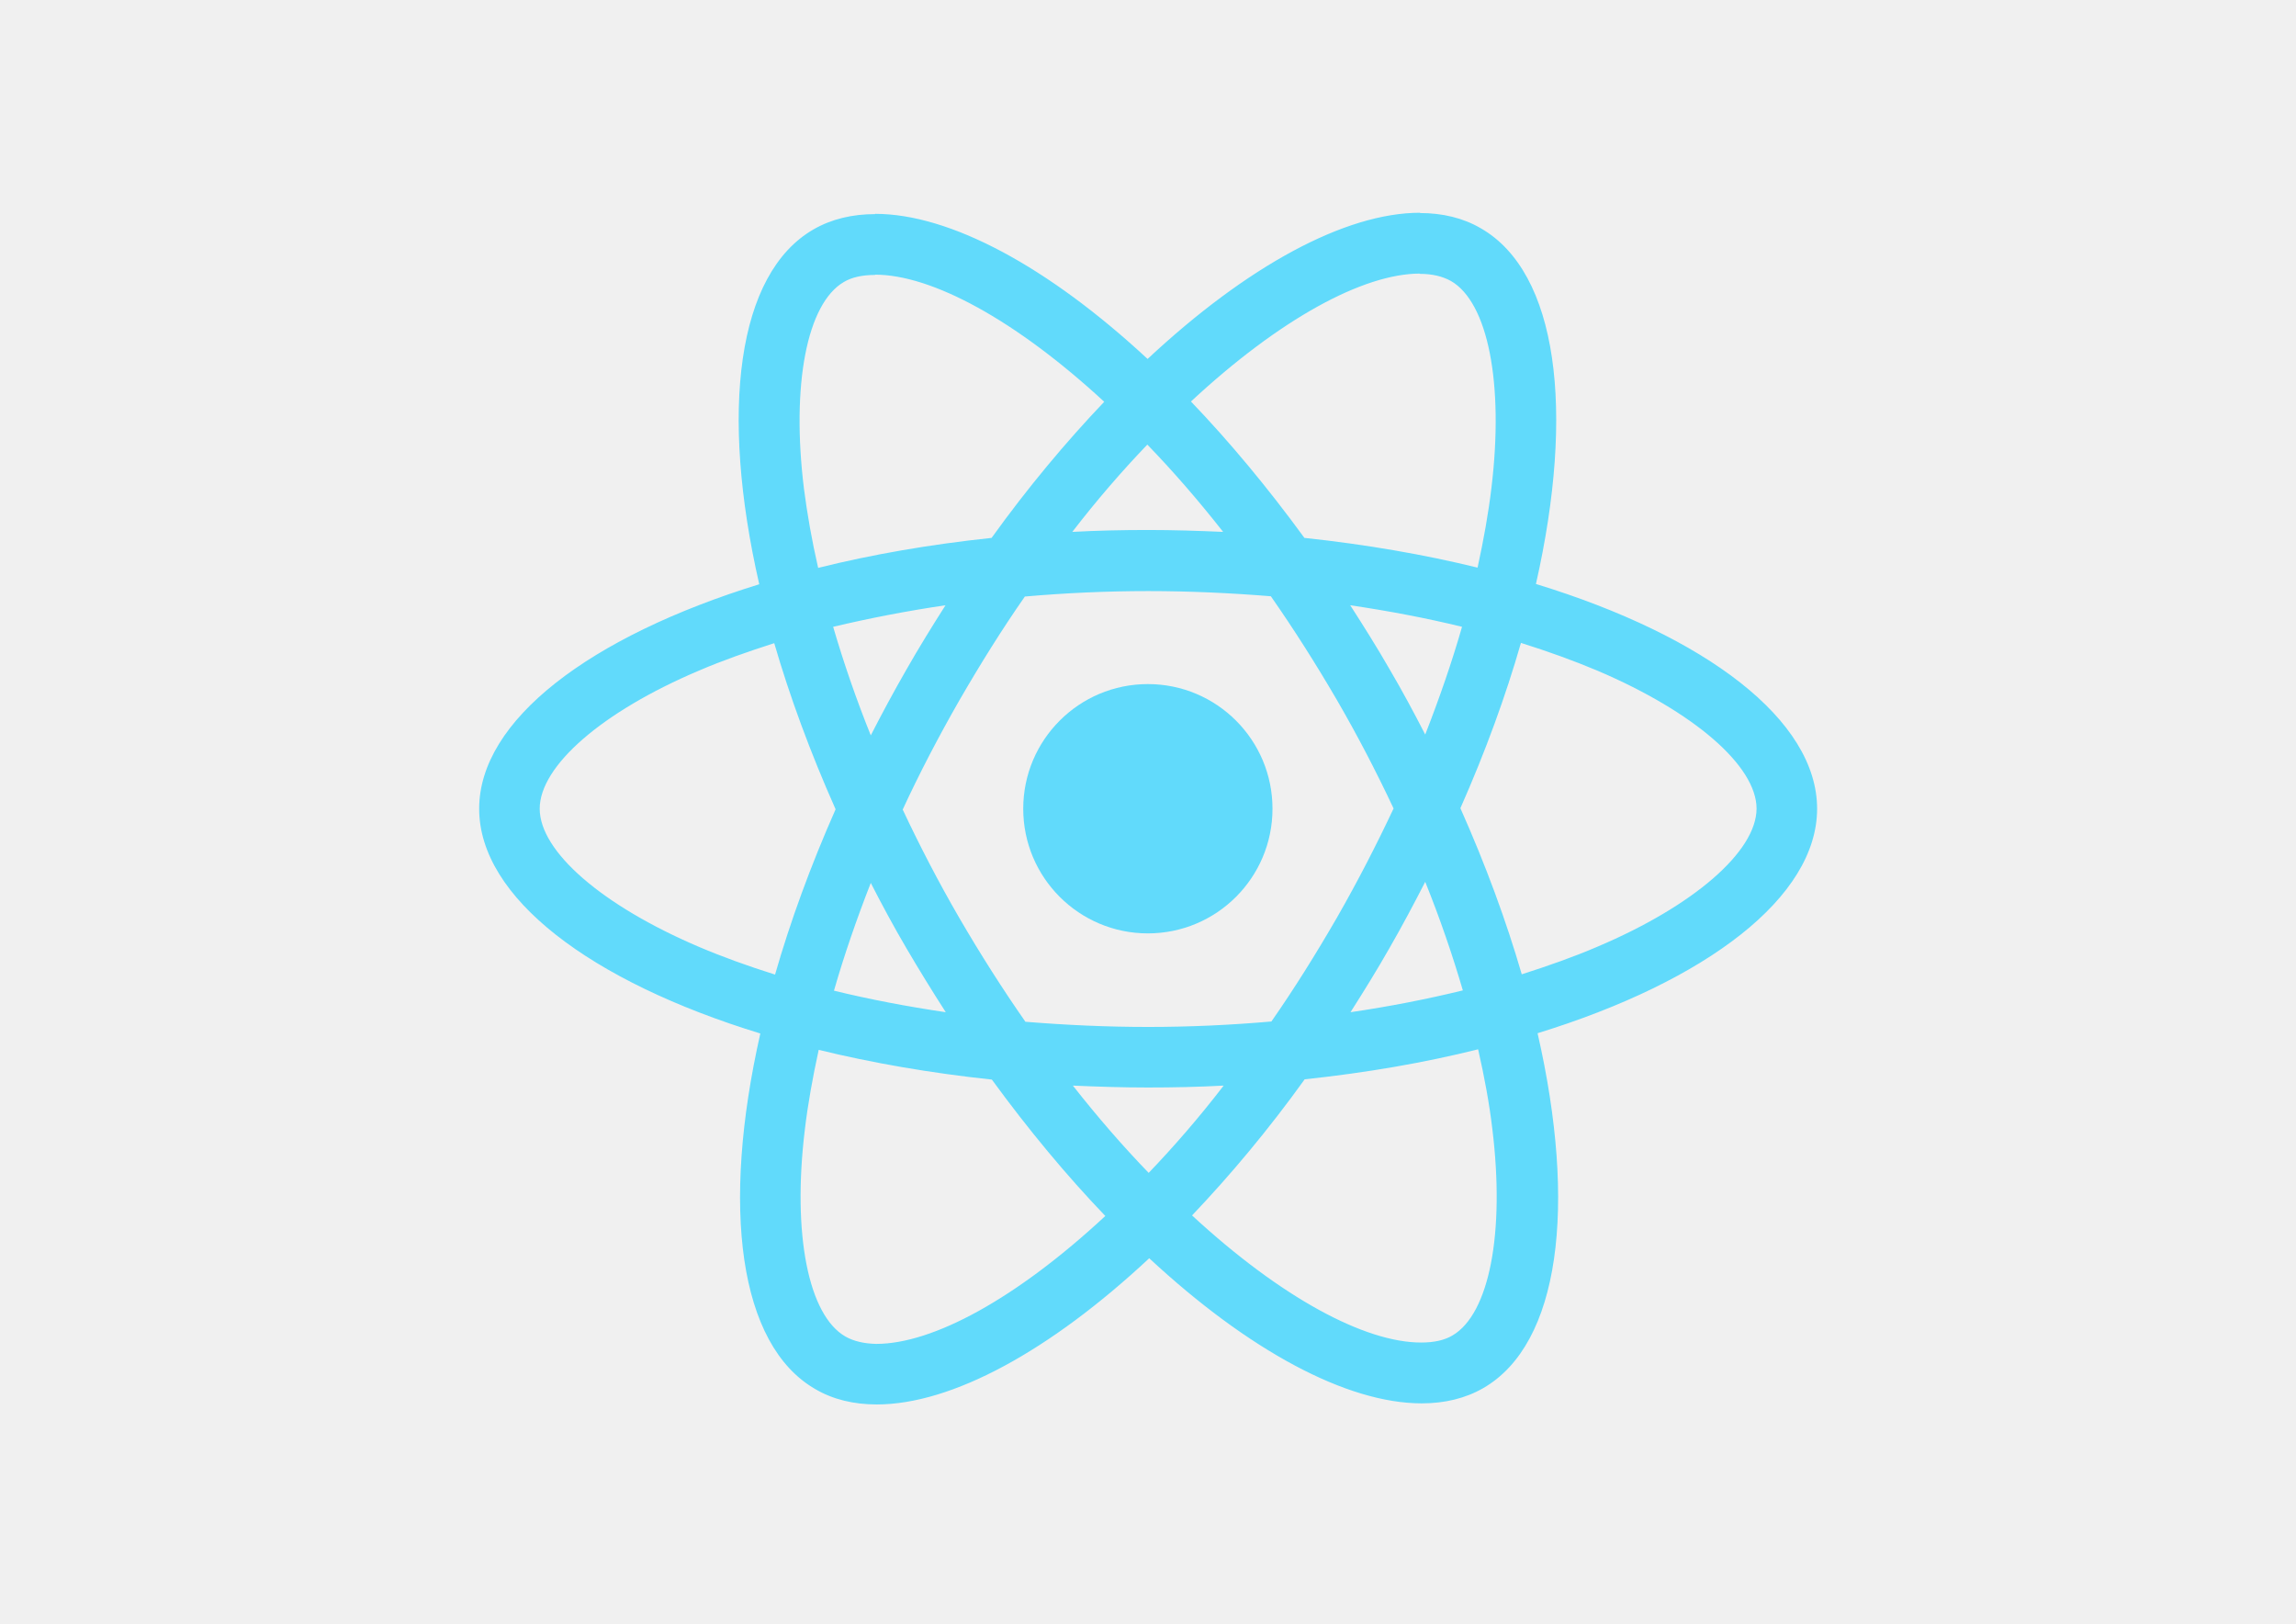
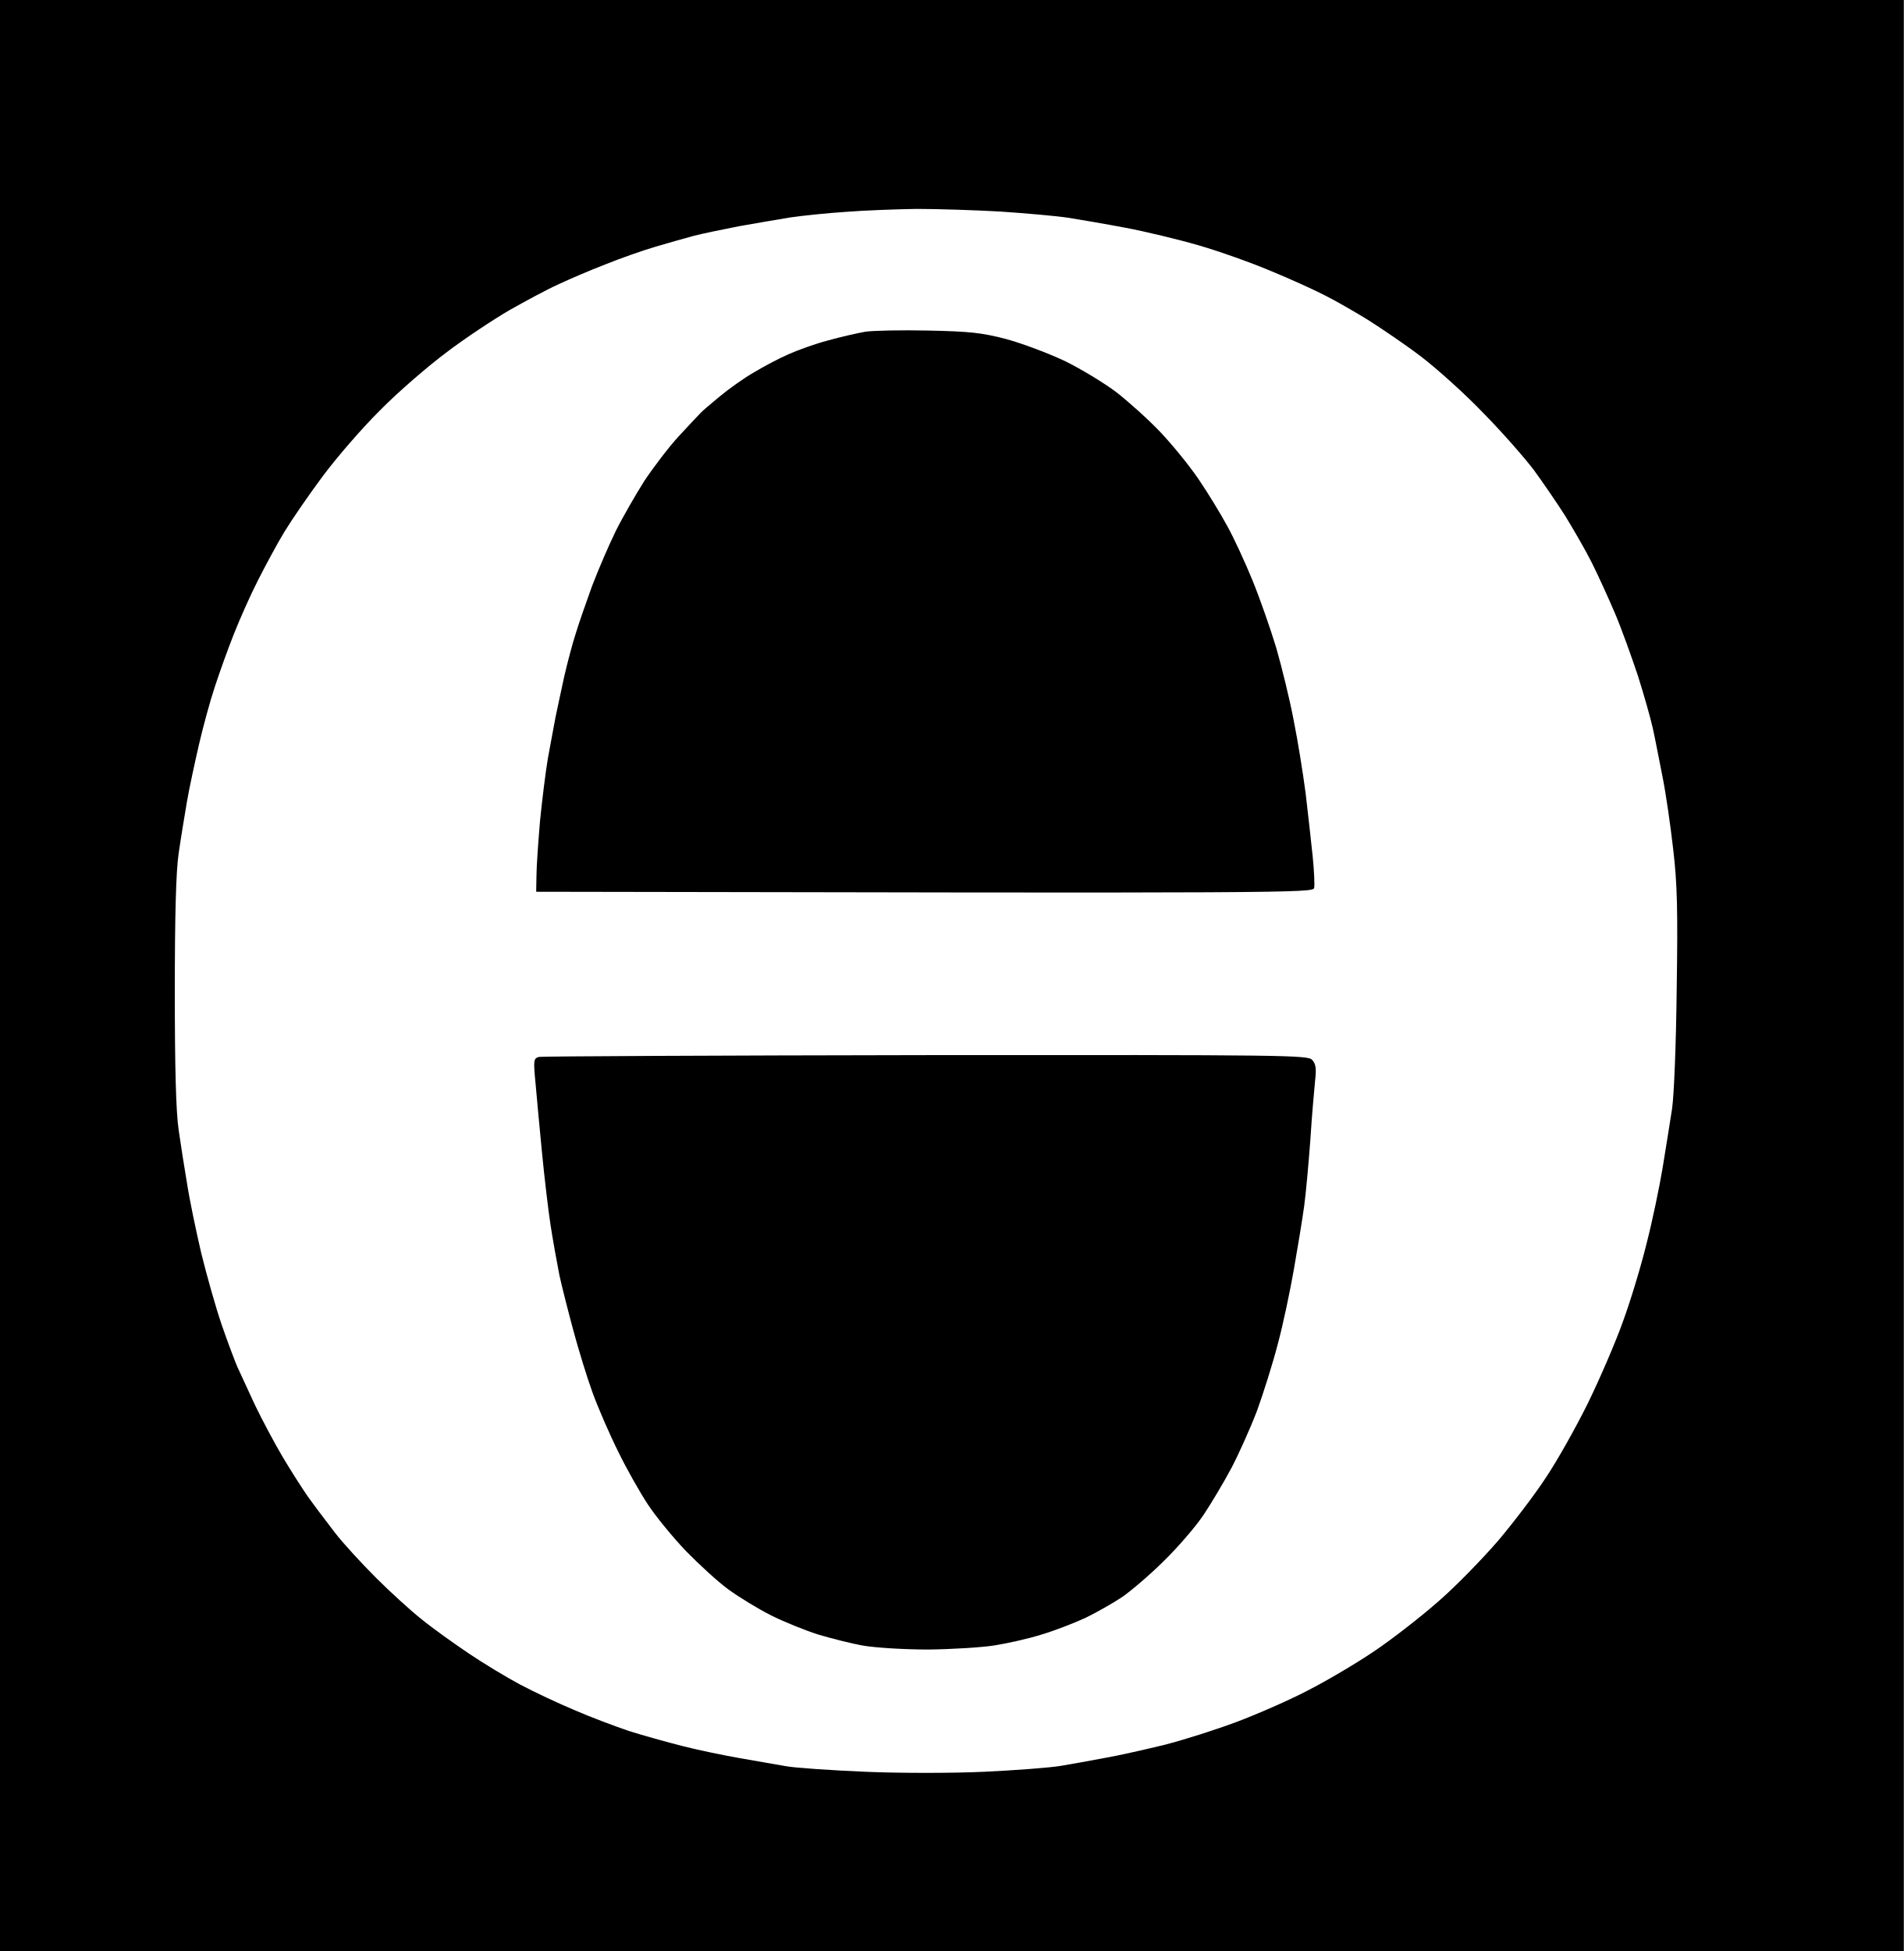
- <svg xmlns="http://www.w3.org/2000/svg" viewBox="0 0 841.9 595.3">
-   <g fill="#61DAFB">
-     <path d="M666.3 296.5c0-32.5-40.7-63.3-103.1-82.4 14.4-63.6 8-114.2-20.2-130.4-6.5-3.8-14.1-5.6-22.4-5.6v22.3c4.6 0 8.3.9 11.4 2.6 13.6 7.8 19.5 37.5 14.9 75.7-1.1 9.4-2.9 19.3-5.1 29.4-19.6-4.8-41-8.5-63.5-10.9-13.5-18.5-27.5-35.3-41.6-50 32.6-30.3 63.2-46.9 84-46.9V78c-27.5 0-63.5 19.6-99.9 53.6-36.4-33.8-72.4-53.2-99.9-53.2v22.3c20.7 0 51.4 16.5 84 46.6-14 14.7-28 31.4-41.3 49.9-22.6 2.4-44 6.1-63.6 11-2.3-10-4-19.7-5.2-29-4.7-38.2 1.1-67.9 14.6-75.8 3-1.8 6.9-2.6 11.5-2.6V78.5c-8.4 0-16 1.8-22.6 5.6-28.1 16.2-34.4 66.7-19.9 130.1-62.2 19.2-102.7 49.9-102.7 82.3 0 32.5 40.7 63.3 103.1 82.4-14.4 63.6-8 114.2 20.2 130.4 6.5 3.8 14.1 5.6 22.5 5.6 27.5 0 63.5-19.6 99.9-53.6 36.4 33.8 72.4 53.2 99.9 53.2 8.4 0 16-1.8 22.6-5.6 28.1-16.2 34.4-66.7 19.9-130.1 62-19.1 102.5-49.9 102.5-82.3zm-130.2-66.7c-3.7 12.9-8.3 26.2-13.5 39.5-4.1-8-8.4-16-13.1-24-4.6-8-9.5-15.8-14.4-23.4 14.2 2.1 27.9 4.7 41 7.9zm-45.8 106.5c-7.8 13.5-15.8 26.3-24.1 38.2-14.9 1.3-30 2-45.2 2-15.1 0-30.2-.7-45-1.9-8.3-11.9-16.4-24.6-24.2-38-7.6-13.1-14.5-26.4-20.8-39.8 6.2-13.4 13.2-26.8 20.7-39.9 7.8-13.5 15.8-26.3 24.1-38.2 14.9-1.3 30-2 45.2-2 15.1 0 30.2.7 45 1.9 8.3 11.9 16.4 24.6 24.2 38 7.6 13.1 14.5 26.4 20.8 39.8-6.3 13.4-13.2 26.8-20.7 39.9zm32.3-13c5.4 13.4 10 26.8 13.8 39.8-13.1 3.2-26.9 5.9-41.2 8 4.9-7.7 9.8-15.6 14.4-23.7 4.6-8 8.9-16.1 13-24.1zM421.2 430c-9.3-9.6-18.6-20.3-27.8-32 9 .4 18.2.7 27.5.7 9.4 0 18.7-.2 27.8-.7-9 11.7-18.3 22.4-27.5 32zm-74.4-58.9c-14.2-2.1-27.9-4.7-41-7.9 3.7-12.9 8.3-26.2 13.5-39.5 4.1 8 8.4 16 13.1 24 4.7 8 9.5 15.8 14.4 23.4zM420.7 163c9.3 9.6 18.6 20.3 27.8 32-9-.4-18.2-.7-27.5-.7-9.4 0-18.7.2-27.8.7 9-11.7 18.3-22.4 27.5-32zm-74 58.9c-4.9 7.7-9.8 15.6-14.4 23.7-4.6 8-8.9 16-13 24-5.4-13.4-10-26.8-13.8-39.8 13.1-3.1 26.9-5.8 41.2-7.9zm-90.5 125.2c-35.4-15.1-58.3-34.9-58.3-50.6 0-15.7 22.9-35.6 58.3-50.6 8.6-3.7 18-7 27.7-10.1 5.7 19.6 13.2 40 22.5 60.9-9.2 20.8-16.6 41.1-22.2 60.6-9.9-3.1-19.3-6.5-28-10.2zM310 490c-13.6-7.8-19.5-37.5-14.9-75.7 1.1-9.4 2.9-19.3 5.1-29.4 19.6 4.8 41 8.5 63.5 10.9 13.5 18.5 27.5 35.3 41.6 50-32.6 30.3-63.2 46.9-84 46.9-4.5-.1-8.3-1-11.3-2.7zm237.2-76.2c4.7 38.2-1.1 67.9-14.6 75.8-3 1.8-6.9 2.6-11.5 2.6-20.7 0-51.4-16.5-84-46.6 14-14.7 28-31.4 41.3-49.9 22.6-2.4 44-6.1 63.6-11 2.3 10.1 4.1 19.8 5.2 29.1zm38.5-66.7c-8.6 3.7-18 7-27.7 10.1-5.7-19.6-13.2-40-22.5-60.9 9.2-20.8 16.6-41.1 22.2-60.6 9.9 3.1 19.3 6.5 28.1 10.2 35.4 15.1 58.3 34.9 58.3 50.6-.1 15.7-23 35.6-58.4 50.6zM320.8 78.4z" />
-     <circle cx="420.9" cy="296.5" r="45.7" />
-     <path d="M520.5 78.1z" />
+ <svg xmlns="http://www.w3.org/2000/svg" version="1.2" viewBox="0 0 648 664" width="648" height="664">
+   <style>
+ 		.s0 { fill: #000000 } 
+ 		.s1 { fill: #ffffff } 
+ 	</style>
+   <g id="Background">
+     <path id="Path 0" class="s0" d="m0 332v332h648v-664h-648z" />
+     <path id="Path 1" class="s1" d="m288 72.1c-6.3 0.4-14.9 1.3-19 1.9-4.1 0.7-12 2-17.5 3-5.5 1.1-12.5 2.5-15.5 3.3-3 0.8-8.9 2.5-13 3.7-4.1 1.2-11.8 3.9-17 6-5.2 2-12.4 5.1-16 6.8-3.6 1.6-11 5.6-16.5 8.7-5.5 3.2-15.2 9.6-21.5 14.4-6.3 4.7-16.5 13.5-22.5 19.6-6.1 6-14.9 16.2-19.6 22.5-4.7 6.3-10.6 14.9-13.1 19-2.5 4.1-6.5 11.6-9 16.5-2.5 4.9-6.2 13.2-8.2 18.3-2 5-4.9 13.1-6.5 18-1.6 4.8-4 13.6-5.4 19.7-1.4 6.1-3.3 14.8-4.1 19.5-0.8 4.7-2.1 12.6-2.8 17.5-0.9 6.1-1.3 21.1-1.3 47 0 26.2 0.4 40.8 1.3 47 0.7 4.9 2 13.3 2.9 18.5 0.8 5.2 3 15.8 4.8 23.5 1.9 7.7 5 18.7 7 24.5 2 5.8 4.4 12.1 5.2 14 0.9 1.9 3.6 7.8 6 13 2.5 5.2 6.8 13.3 9.6 18 2.8 4.7 6.7 10.8 8.6 13.5 2 2.8 6 8.1 9 12 3 3.9 9.4 10.8 14.1 15.5 4.7 4.7 11.7 11.1 15.5 14.1 3.8 3.1 11.1 8.3 16 11.6 4.9 3.3 12.8 8.1 17.5 10.6 4.7 2.5 13 6.4 18.5 8.7 5.5 2.4 13.8 5.5 18.5 7.1 4.7 1.5 13 3.8 18.5 5.2 5.5 1.4 14.3 3.2 19.5 4.1 5.2 0.9 12.2 2.1 15.5 2.7 3.3 0.6 15.4 1.4 27 1.9 11.6 0.5 29.8 0.5 40.5 0 10.7-0.5 22.4-1.4 26-2 3.6-0.6 10.3-1.8 15-2.7 4.7-0.8 13.9-2.9 20.5-4.5 6.6-1.7 17.6-5.2 24.5-7.8 6.9-2.6 17.7-7.3 24-10.6 6.3-3.2 16.5-9.2 22.7-13.4 6.1-4.1 16-11.8 21.9-17 6-5.2 15-14.5 20.2-20.5 5.1-6 12.5-15.7 16.3-21.5 3.9-5.8 10.3-17.2 14.4-25.5 4-8.2 9.5-20.9 12-28 2.6-7.1 6.2-19.1 8-26.5 1.9-7.4 4.3-18.9 5.4-25.5 1.1-6.6 2.5-15.6 3.2-20 0.7-4.5 1.4-22.5 1.6-41 0.4-26.8 0.2-35.7-1.2-47.5-0.9-8-2.5-19-3.6-24.5-1.1-5.5-2.5-12.9-3.3-16.5-0.8-3.6-3.1-11.7-5.1-18-2.1-6.3-5.5-15.8-7.7-21-2.2-5.2-5.8-13.1-8-17.5-2.2-4.4-6.4-11.6-9.1-16-2.8-4.4-7.6-11.4-10.6-15.5-3.1-4.1-10.7-12.8-17.1-19.3-6.3-6.6-15.8-15.1-21-19.1-5.2-4-13.6-9.7-18.5-12.8-4.9-3-11.7-6.9-15-8.5-3.3-1.7-11.4-5.4-18-8.1-6.6-2.8-17.6-6.7-24.5-8.7-6.9-2-18.1-4.7-25-6-6.9-1.3-15.6-2.8-19.5-3.4-3.9-0.6-14.2-1.5-23-2.1-8.8-0.5-21.6-0.9-28.5-0.9-6.9 0.1-17.7 0.5-24 1z" />
+     <path id="Path 2" class="s0" d="m294.5 112.9c-2.8 0.5-8.5 1.8-12.8 3-4.2 1.1-10.3 3.3-13.4 4.7-3.2 1.4-8.5 4.2-11.8 6.2-3.3 1.9-8.5 5.6-11.5 8.1-3 2.5-6 5-6.5 5.6-0.6 0.6-4 4.2-7.5 8-3.5 3.8-8.7 10.7-11.7 15.2-2.9 4.6-7.3 12.2-9.7 17-2.4 4.9-6 13.3-8.1 18.8-2 5.5-4.5 12.7-5.5 16-1.1 3.3-2.8 9.8-3.9 14.5-1 4.7-2.4 11-3 14-0.6 3-1.7 9.3-2.6 14-0.8 4.7-2 14.4-2.7 21.5-0.6 7.1-1.2 15.5-1.2 18.5l-0.1 5.5c257.5 0.5 264.5 0.4 264.8-1.3 0.2-0.9 0-5.8-0.5-10.7-0.5-4.9-1.6-14.6-2.4-21.5-0.9-6.9-2.7-18.1-4.1-25-1.3-6.9-4-17.9-5.9-24.5-2-6.6-5.6-16.9-8.1-23-2.5-6.1-6.3-14.4-8.6-18.5-2.2-4.1-6.6-11.3-9.8-16-3.2-4.7-9.1-11.9-13.1-16.1-4-4.2-10.7-10.2-14.8-13.4-4.1-3.1-12-7.9-17.5-10.6-5.5-2.6-14.5-6-20-7.5-8.4-2.2-12.6-2.6-26.5-2.9-9.1-0.2-18.8 0-21.5 0.4zm-111 246.8c-1.9 0.5-2 1-1.2 9.2 0.4 4.7 1.4 15.3 2.2 23.6 0.8 8.2 2.1 19.3 2.9 24.5 0.8 5.2 2.2 12.9 3 17 0.9 4.1 3.1 12.7 4.8 19 1.7 6.3 4.6 15.8 6.5 21 1.9 5.2 5.8 14.2 8.7 20 2.8 5.8 7.4 13.9 10.1 18 2.7 4.1 8.6 11.3 13 15.9 4.4 4.5 10.9 10.5 14.5 13.1 3.6 2.6 10.1 6.6 14.5 8.8 4.4 2.2 11.6 5.1 16 6.5 4.4 1.3 11.4 3.1 15.5 3.8 4.2 0.7 13.9 1.3 22 1.3 8-0.1 18.1-0.7 22.5-1.4 4.4-0.7 11.6-2.3 16-3.7 4.4-1.3 11.1-3.9 15-5.7 3.9-1.9 9.5-5.1 12.5-7.1 3-2.1 9.5-7.6 14.3-12.4 4.8-4.7 10.9-11.8 13.4-15.6 2.6-3.9 6.9-11.1 9.5-16 2.6-5 6.5-13.7 8.7-19.5 2.1-5.8 5.3-15.9 7-22.5 1.8-6.6 4.2-18.1 5.5-25.5 1.3-7.4 2.9-17.1 3.5-21.5 0.6-4.4 1.5-14.5 2.1-22.5 0.5-8 1.3-17 1.6-20 0.5-4.3 0.3-5.9-1-7.3-1.5-1.6-9-1.7-131.4-1.6-71.3 0.1-130.6 0.4-131.7 0.6z" />
  </g>
</svg>
